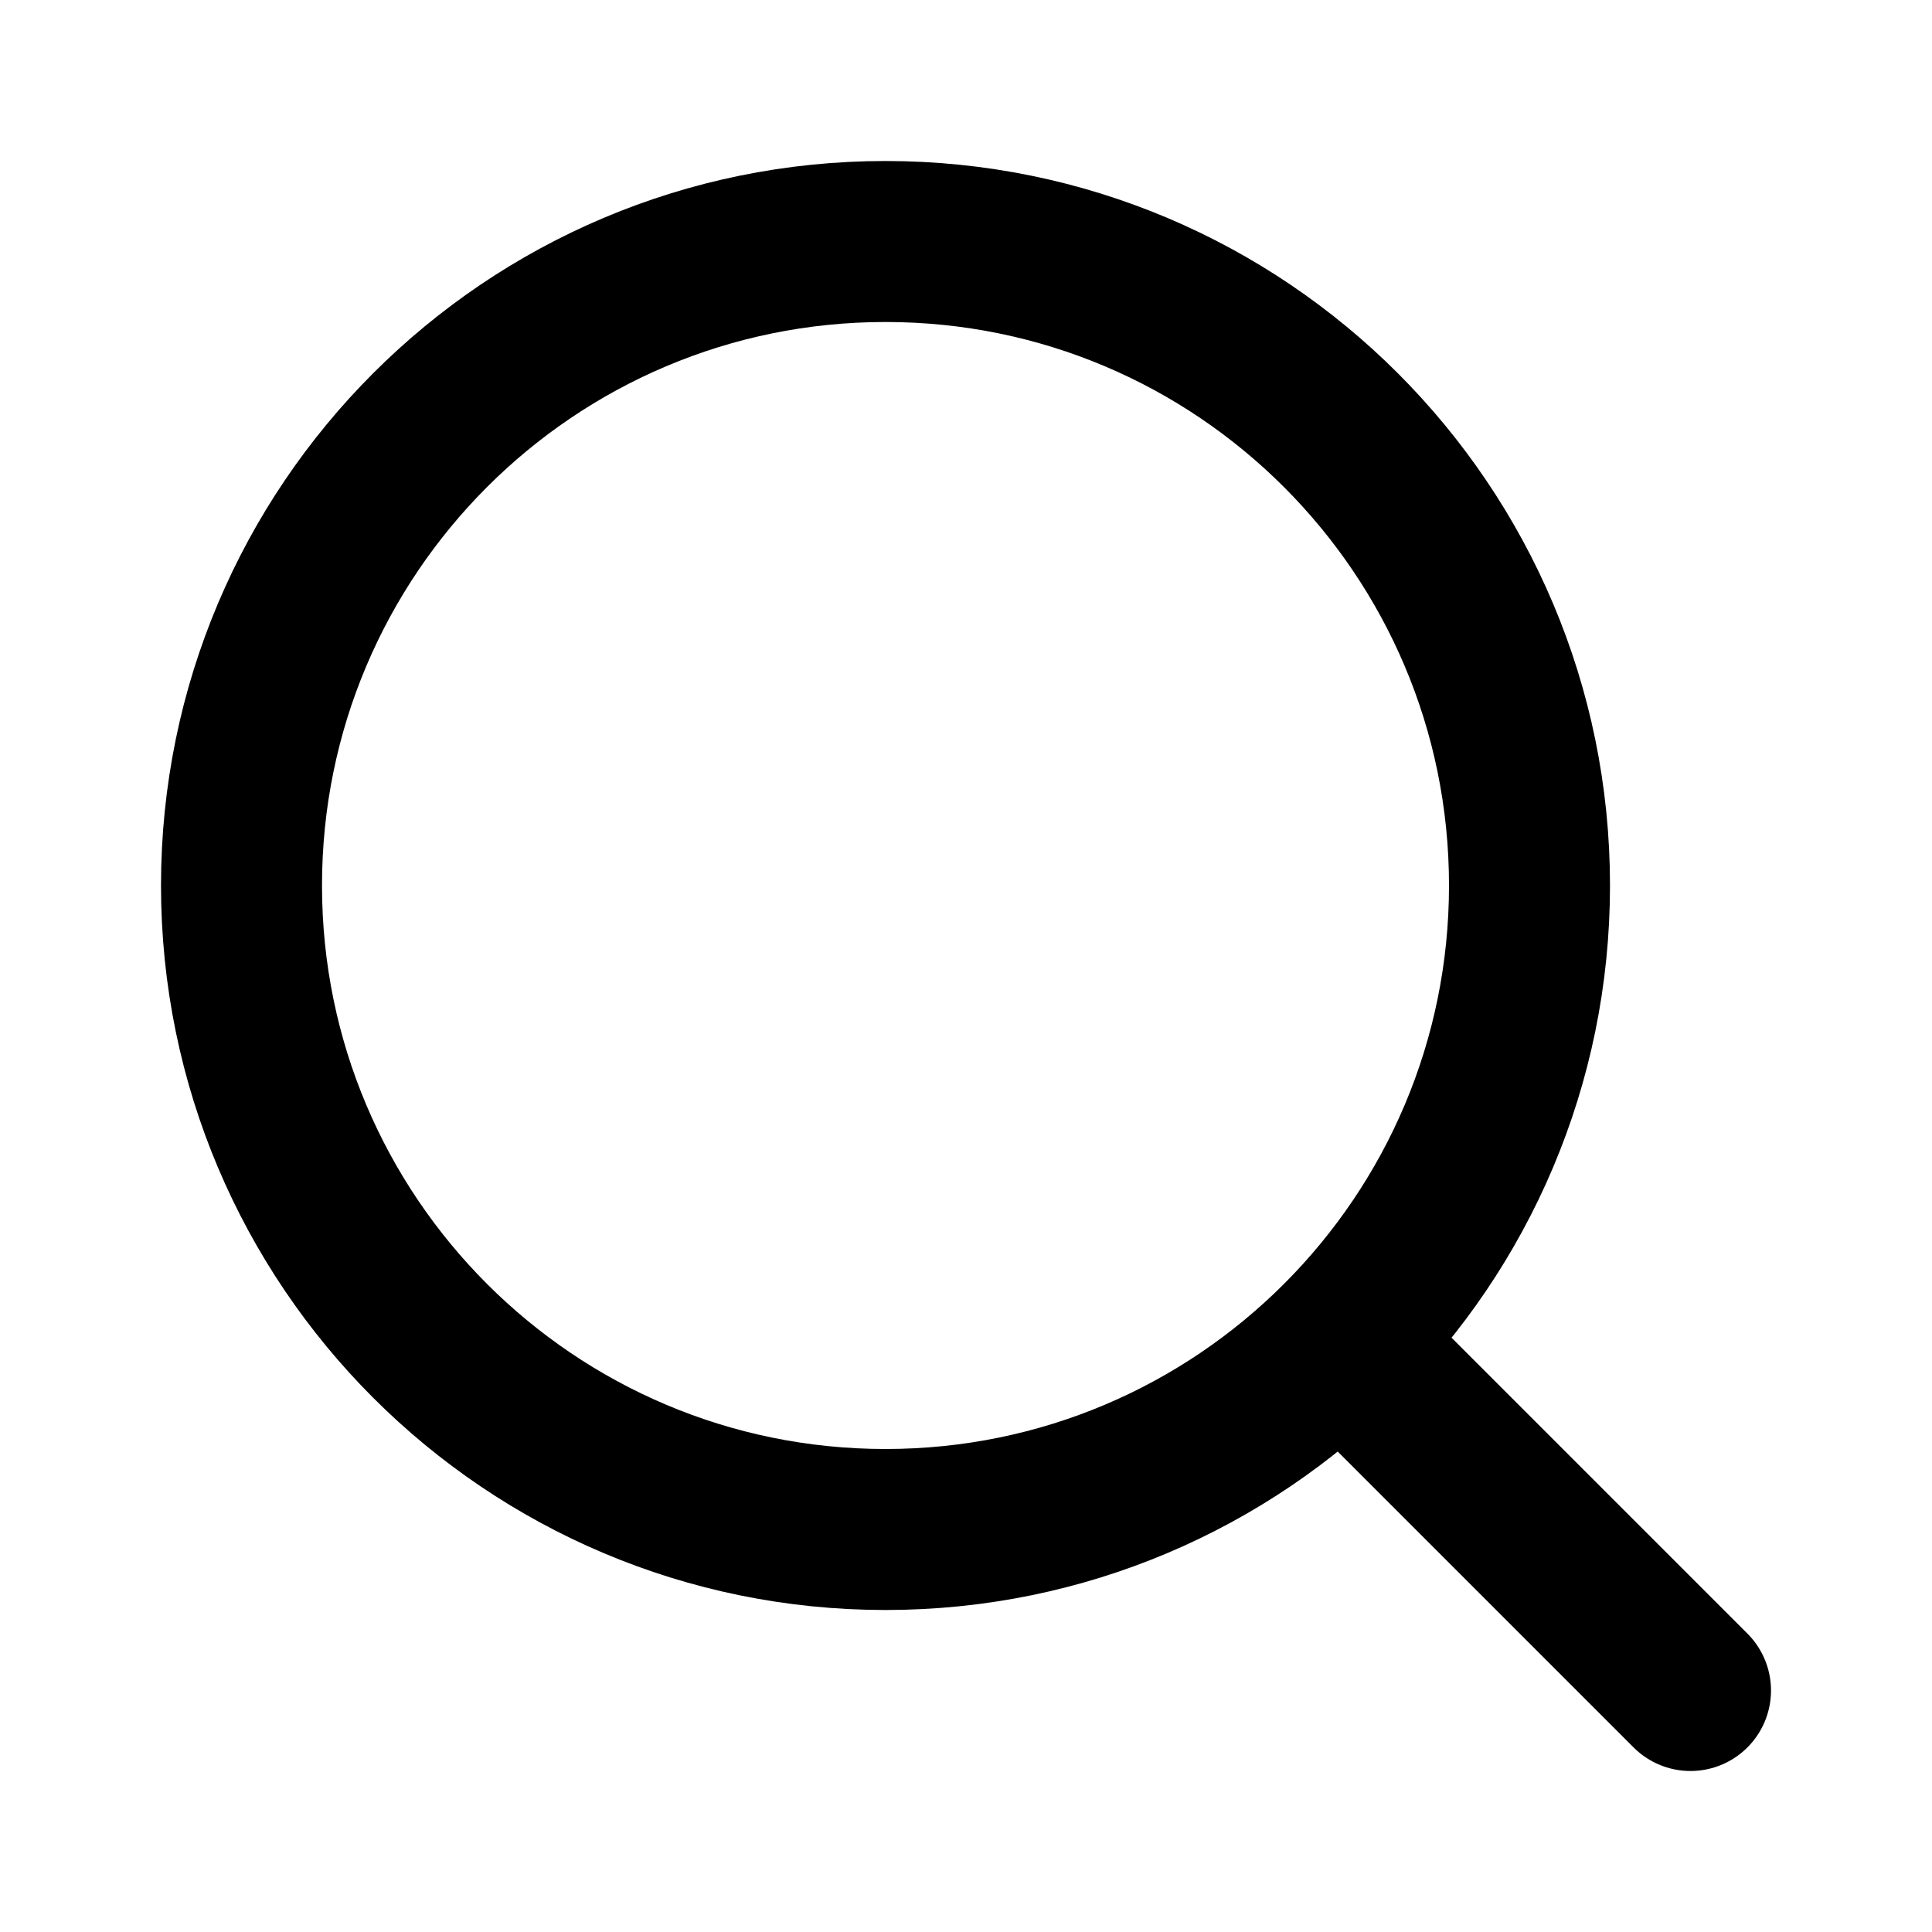
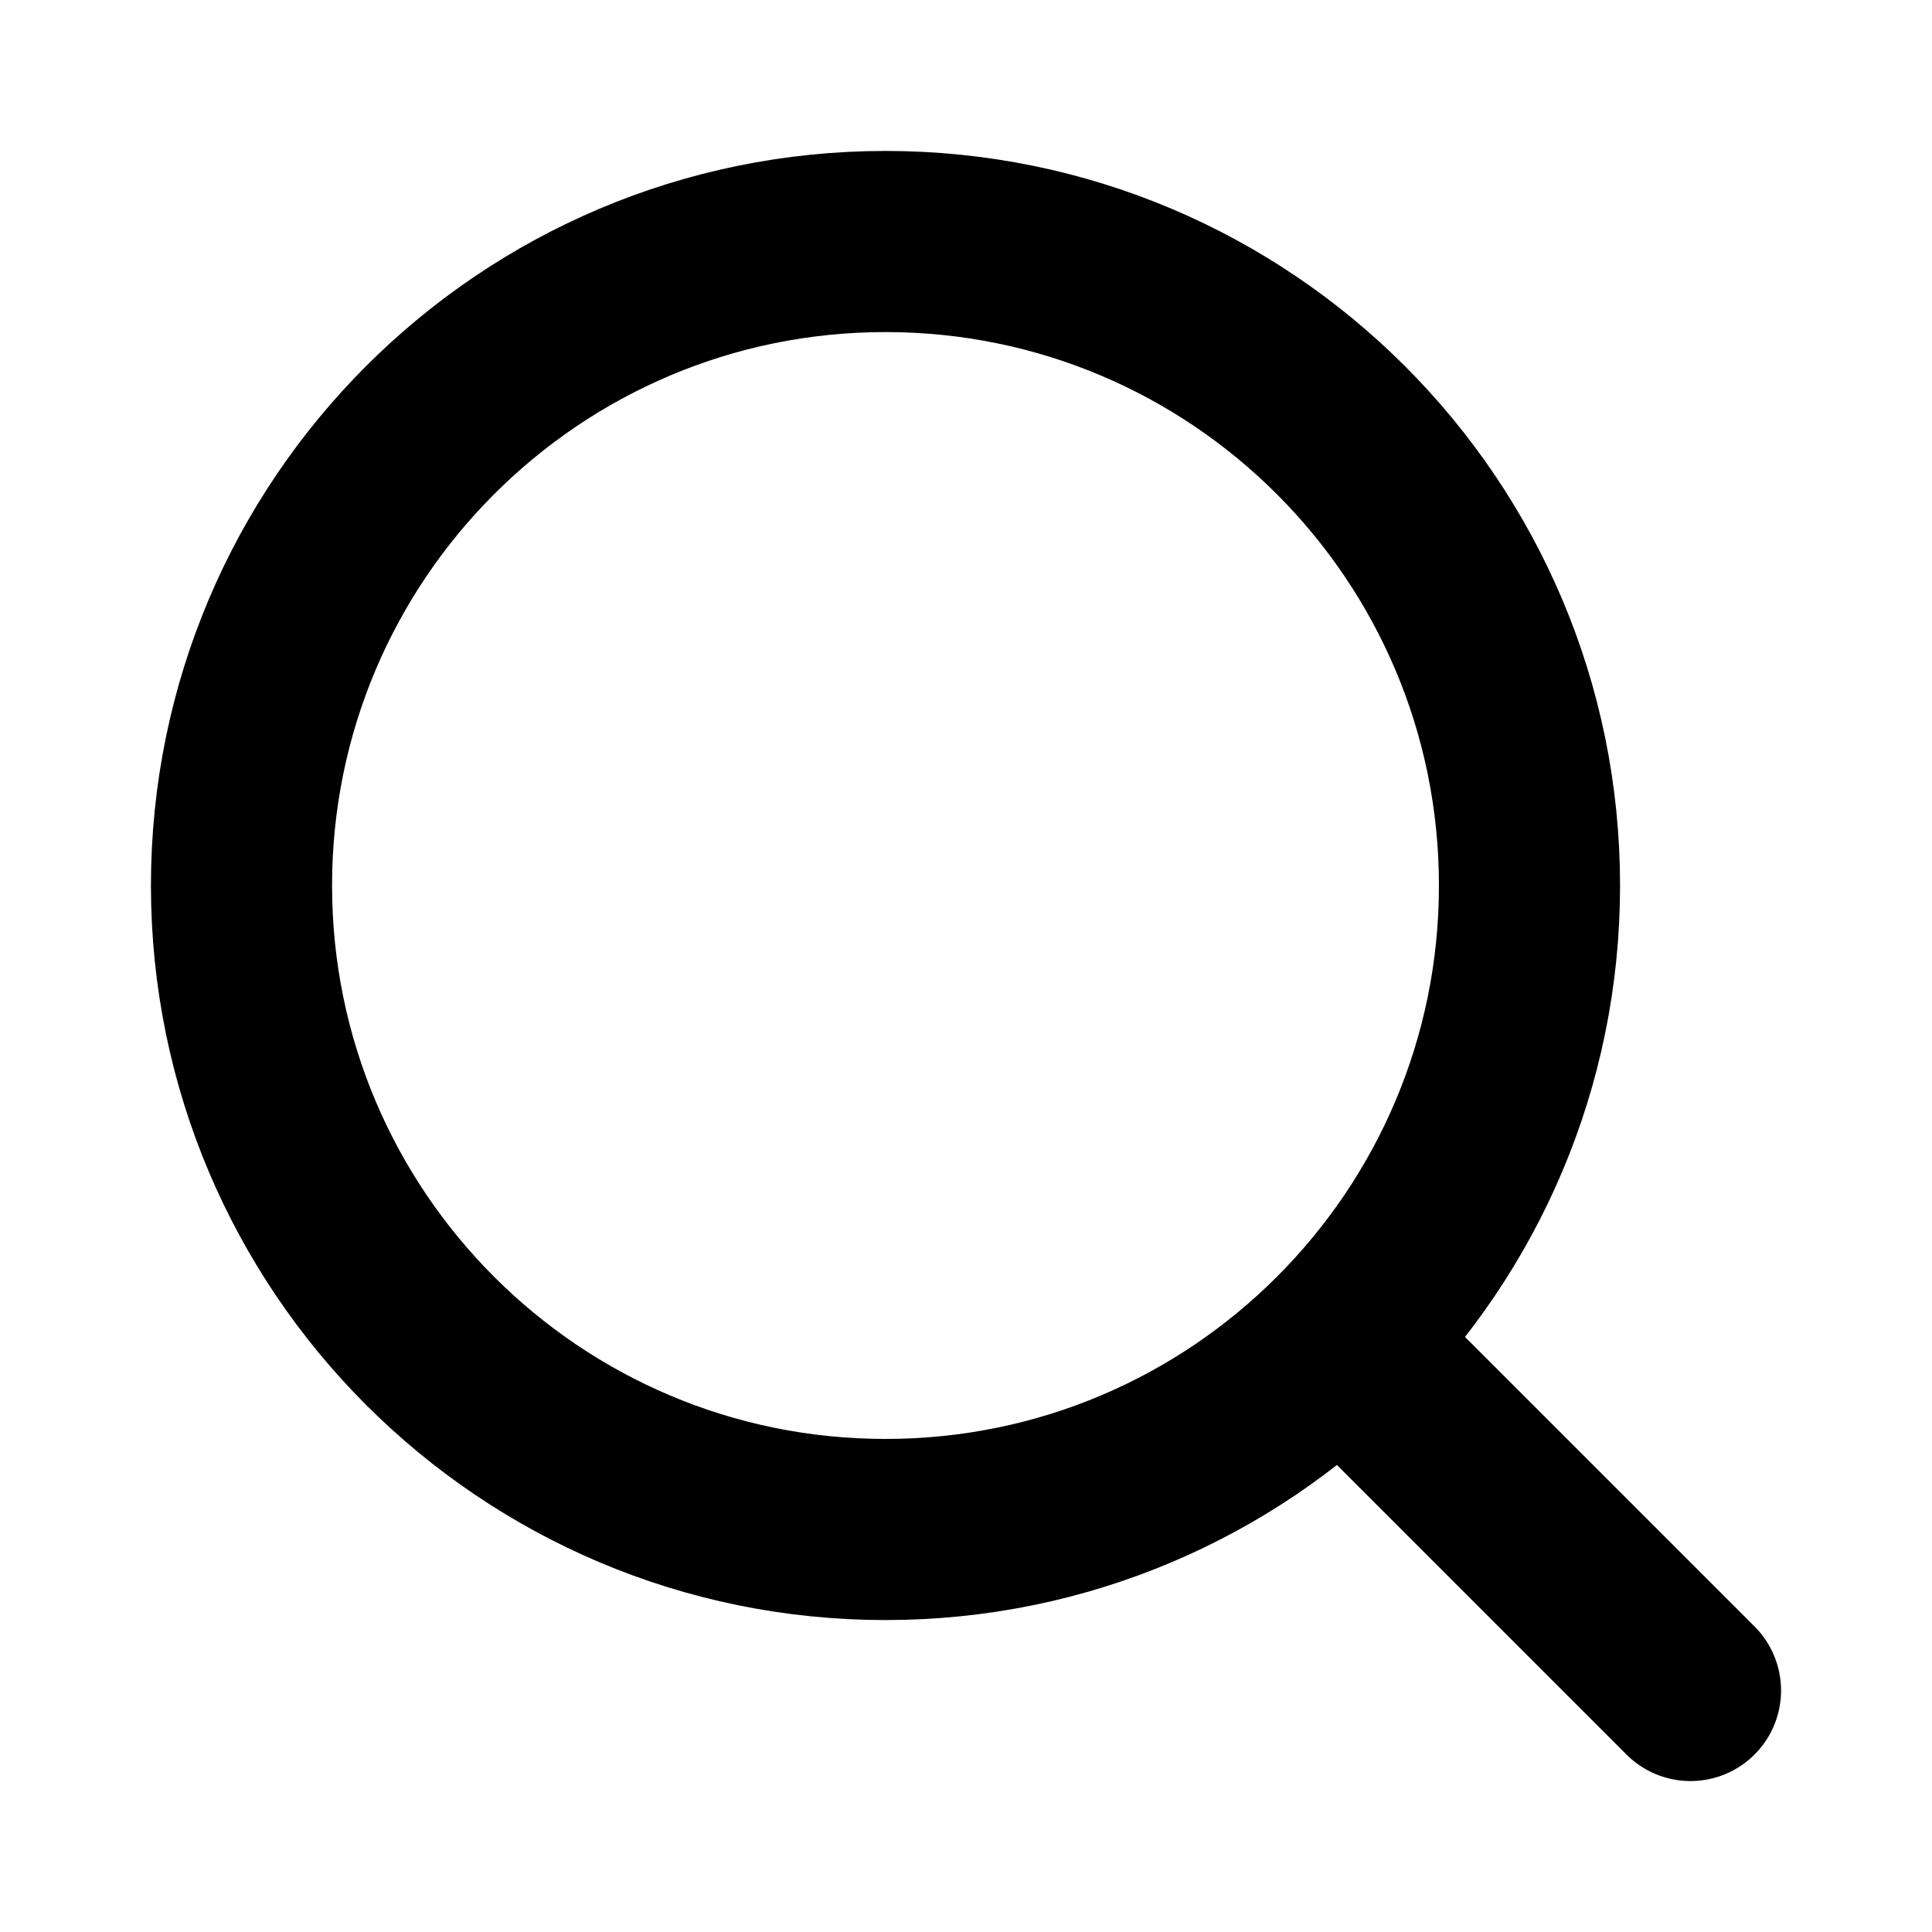
- <svg xmlns="http://www.w3.org/2000/svg" class="lucide lucide-search" width="24" height="24" viewBox="0 0 24 24" fill="none" stroke="currentColor" stroke-width="2" stroke-linecap="round" stroke-linejoin="round">
+ <svg xmlns="http://www.w3.org/2000/svg" class="lucide lucide-search" width="24" height="24" viewBox="0 0 24 24" fill="none" stroke="currentColor" stroke-width="2.25" stroke-linecap="round" stroke-linejoin="round">
  <path d="m21 21-4.34-4.34" />
  <circle cx="11" cy="11" r="8" />
</svg>
